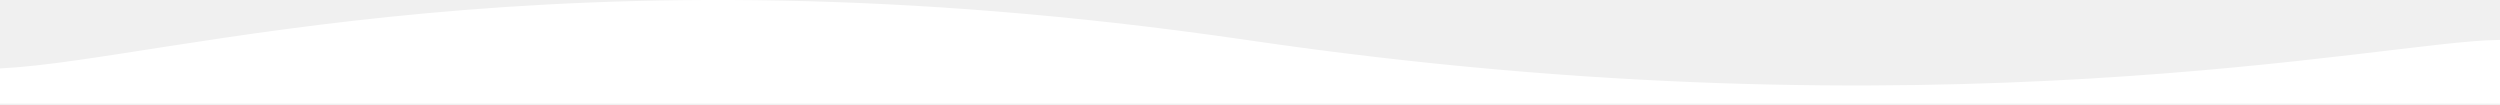
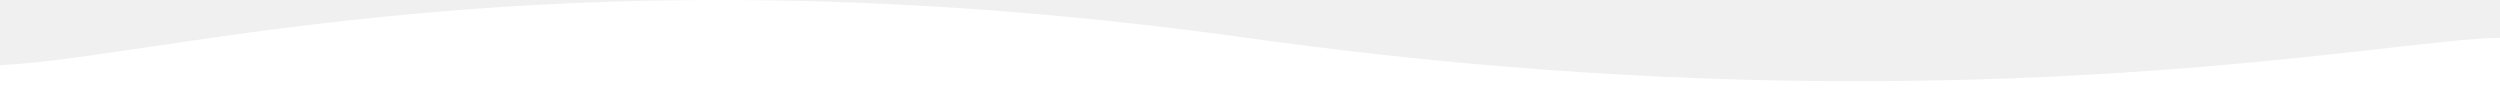
- <svg xmlns="http://www.w3.org/2000/svg" width="auto" height="auto" viewBox="0 0 1440 60" fill="none">
-   <path d="M1.5 40.828C96.72 35.905 319.419 -33.129 714.493 24.016L719.172 24.697C1116.3 82.941 1373.48 25.413 1438.5 24.511V58.188H1.5V40.828Z" fill="white" stroke="white" stroke-width="3" />
+ <svg xmlns="http://www.w3.org/2000/svg" width="auto" height="auto" viewBox="0 0 1440 57" fill="none" preserveAspectRatio="none">
+   <path d="M0 37.519C94.3 33.441 320.176 -33.732 720.001 22.041C1119.83 77.814 1377.13 21.838 1440 21.838C1440 36.093 1440 57 1440 57H0C0 57 0 51.298 0 37.519Z" fill="white" />
</svg>
